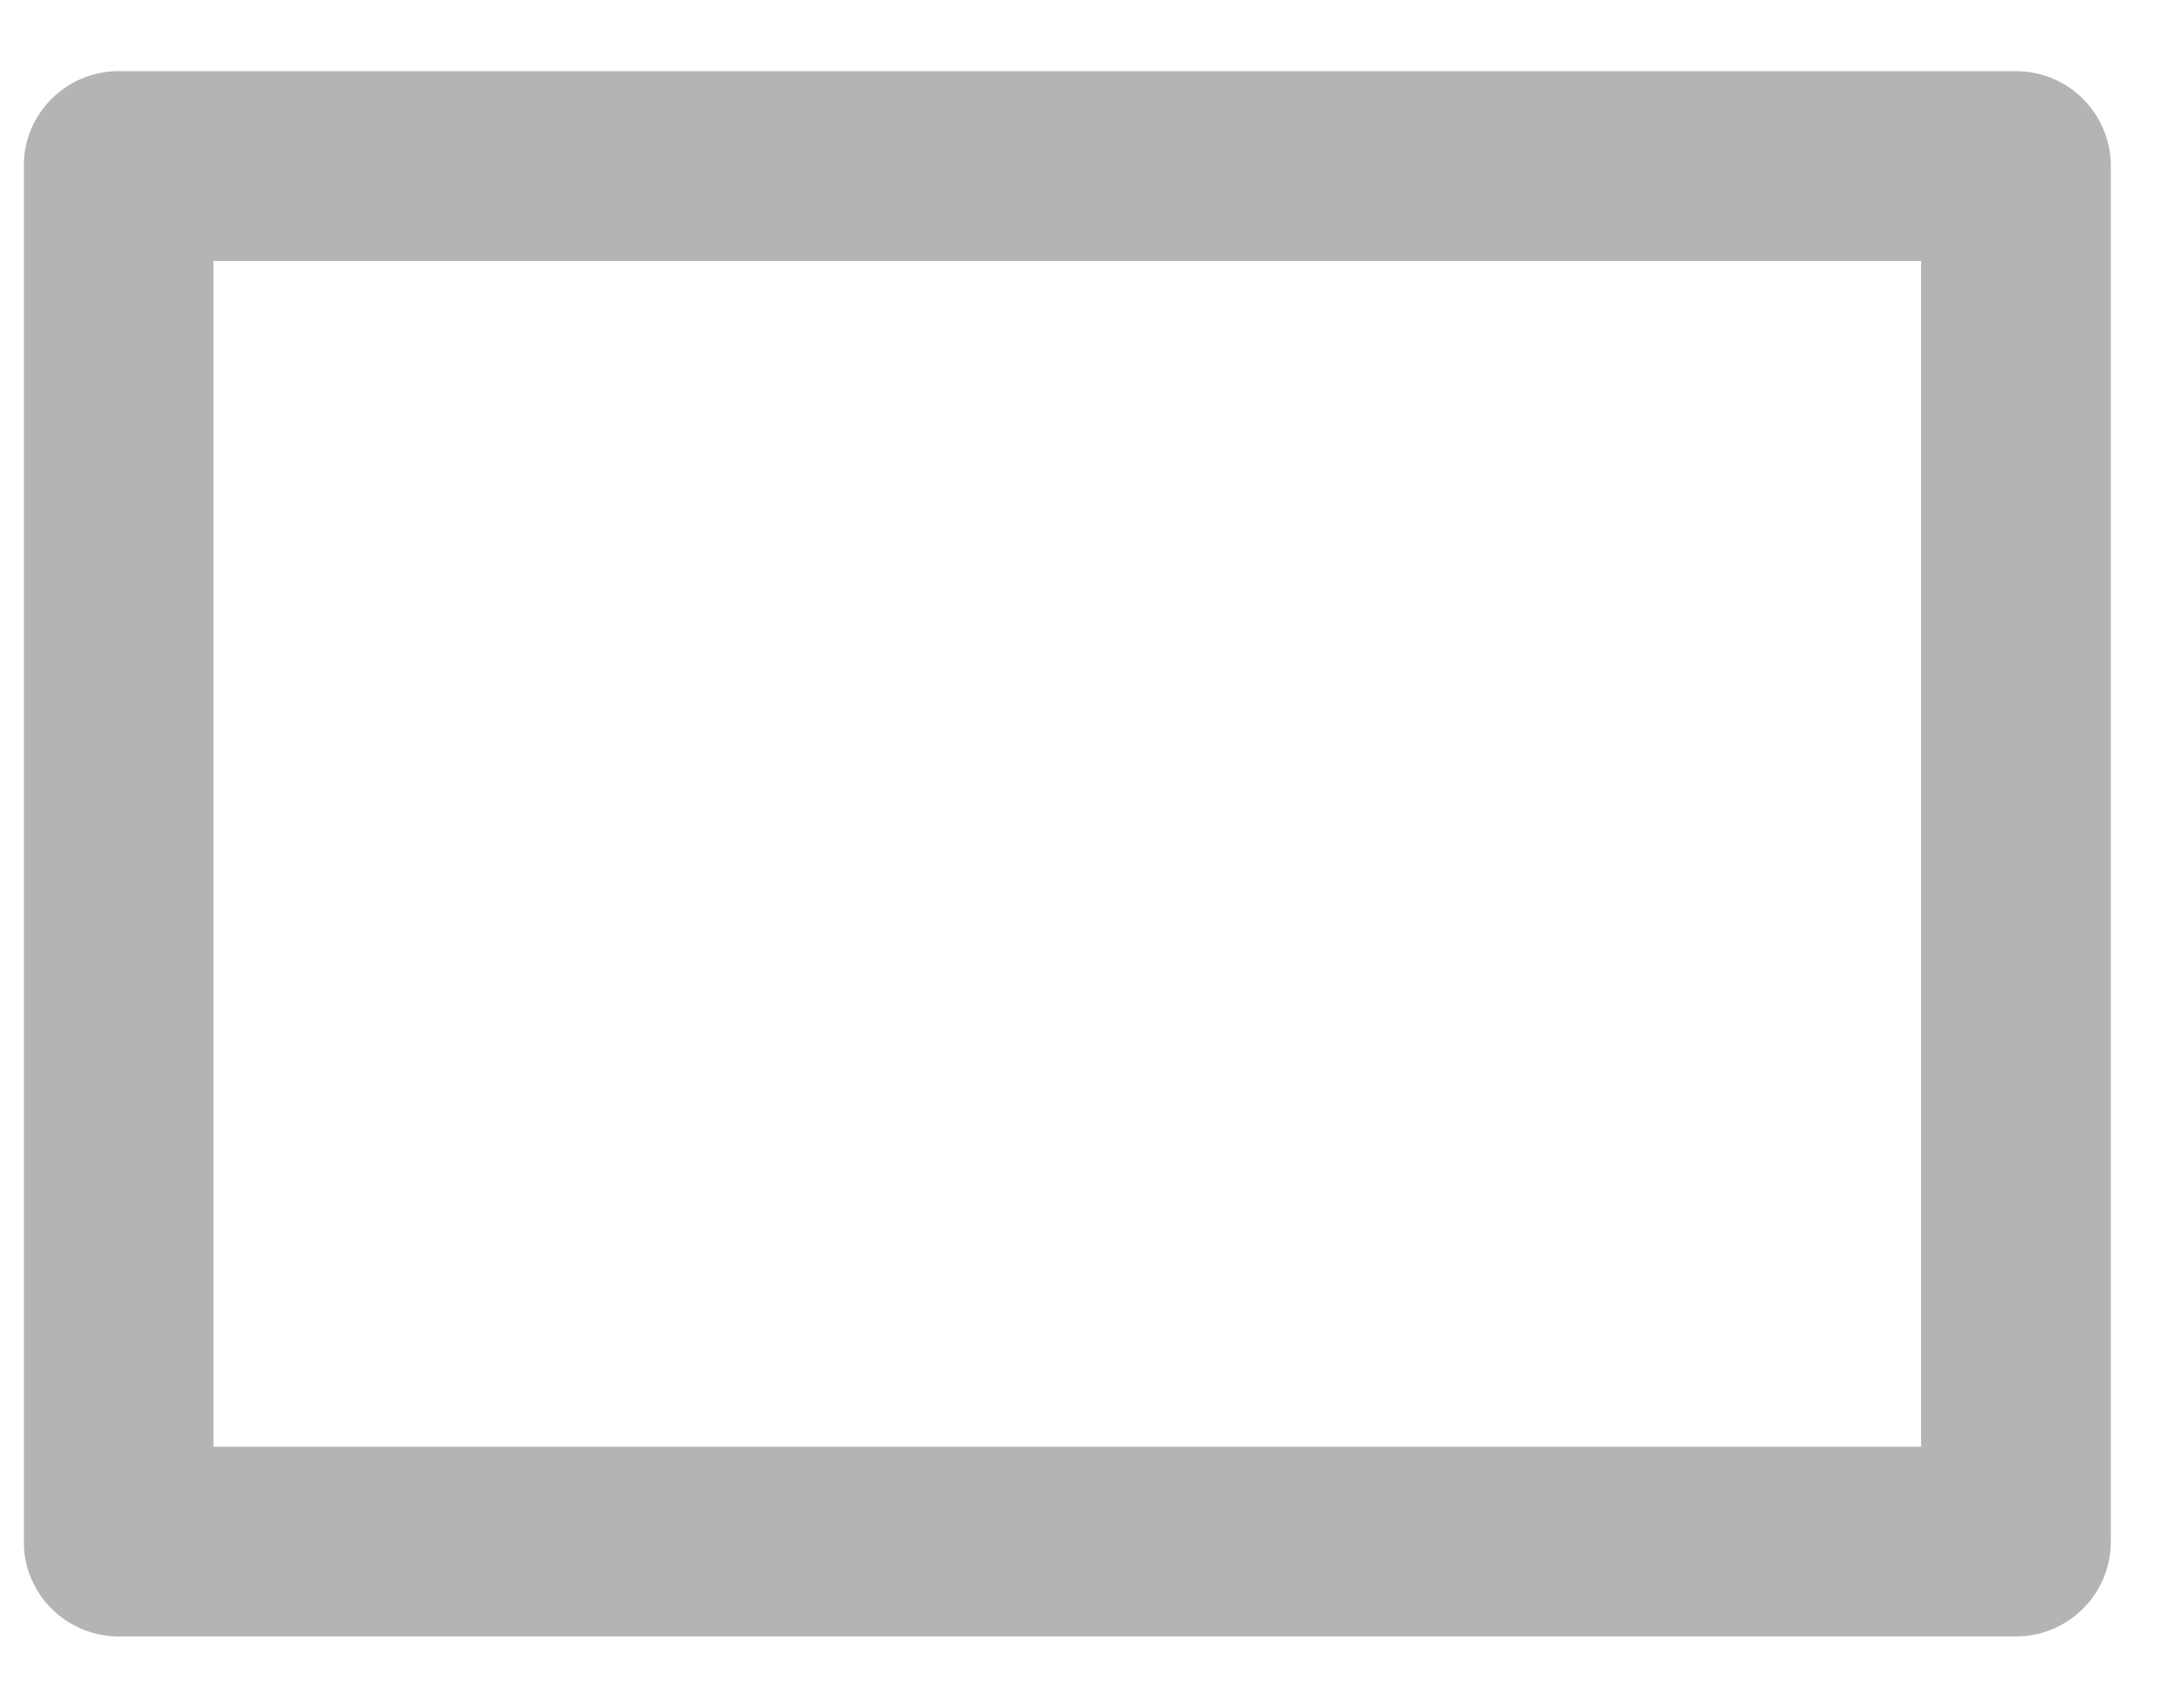
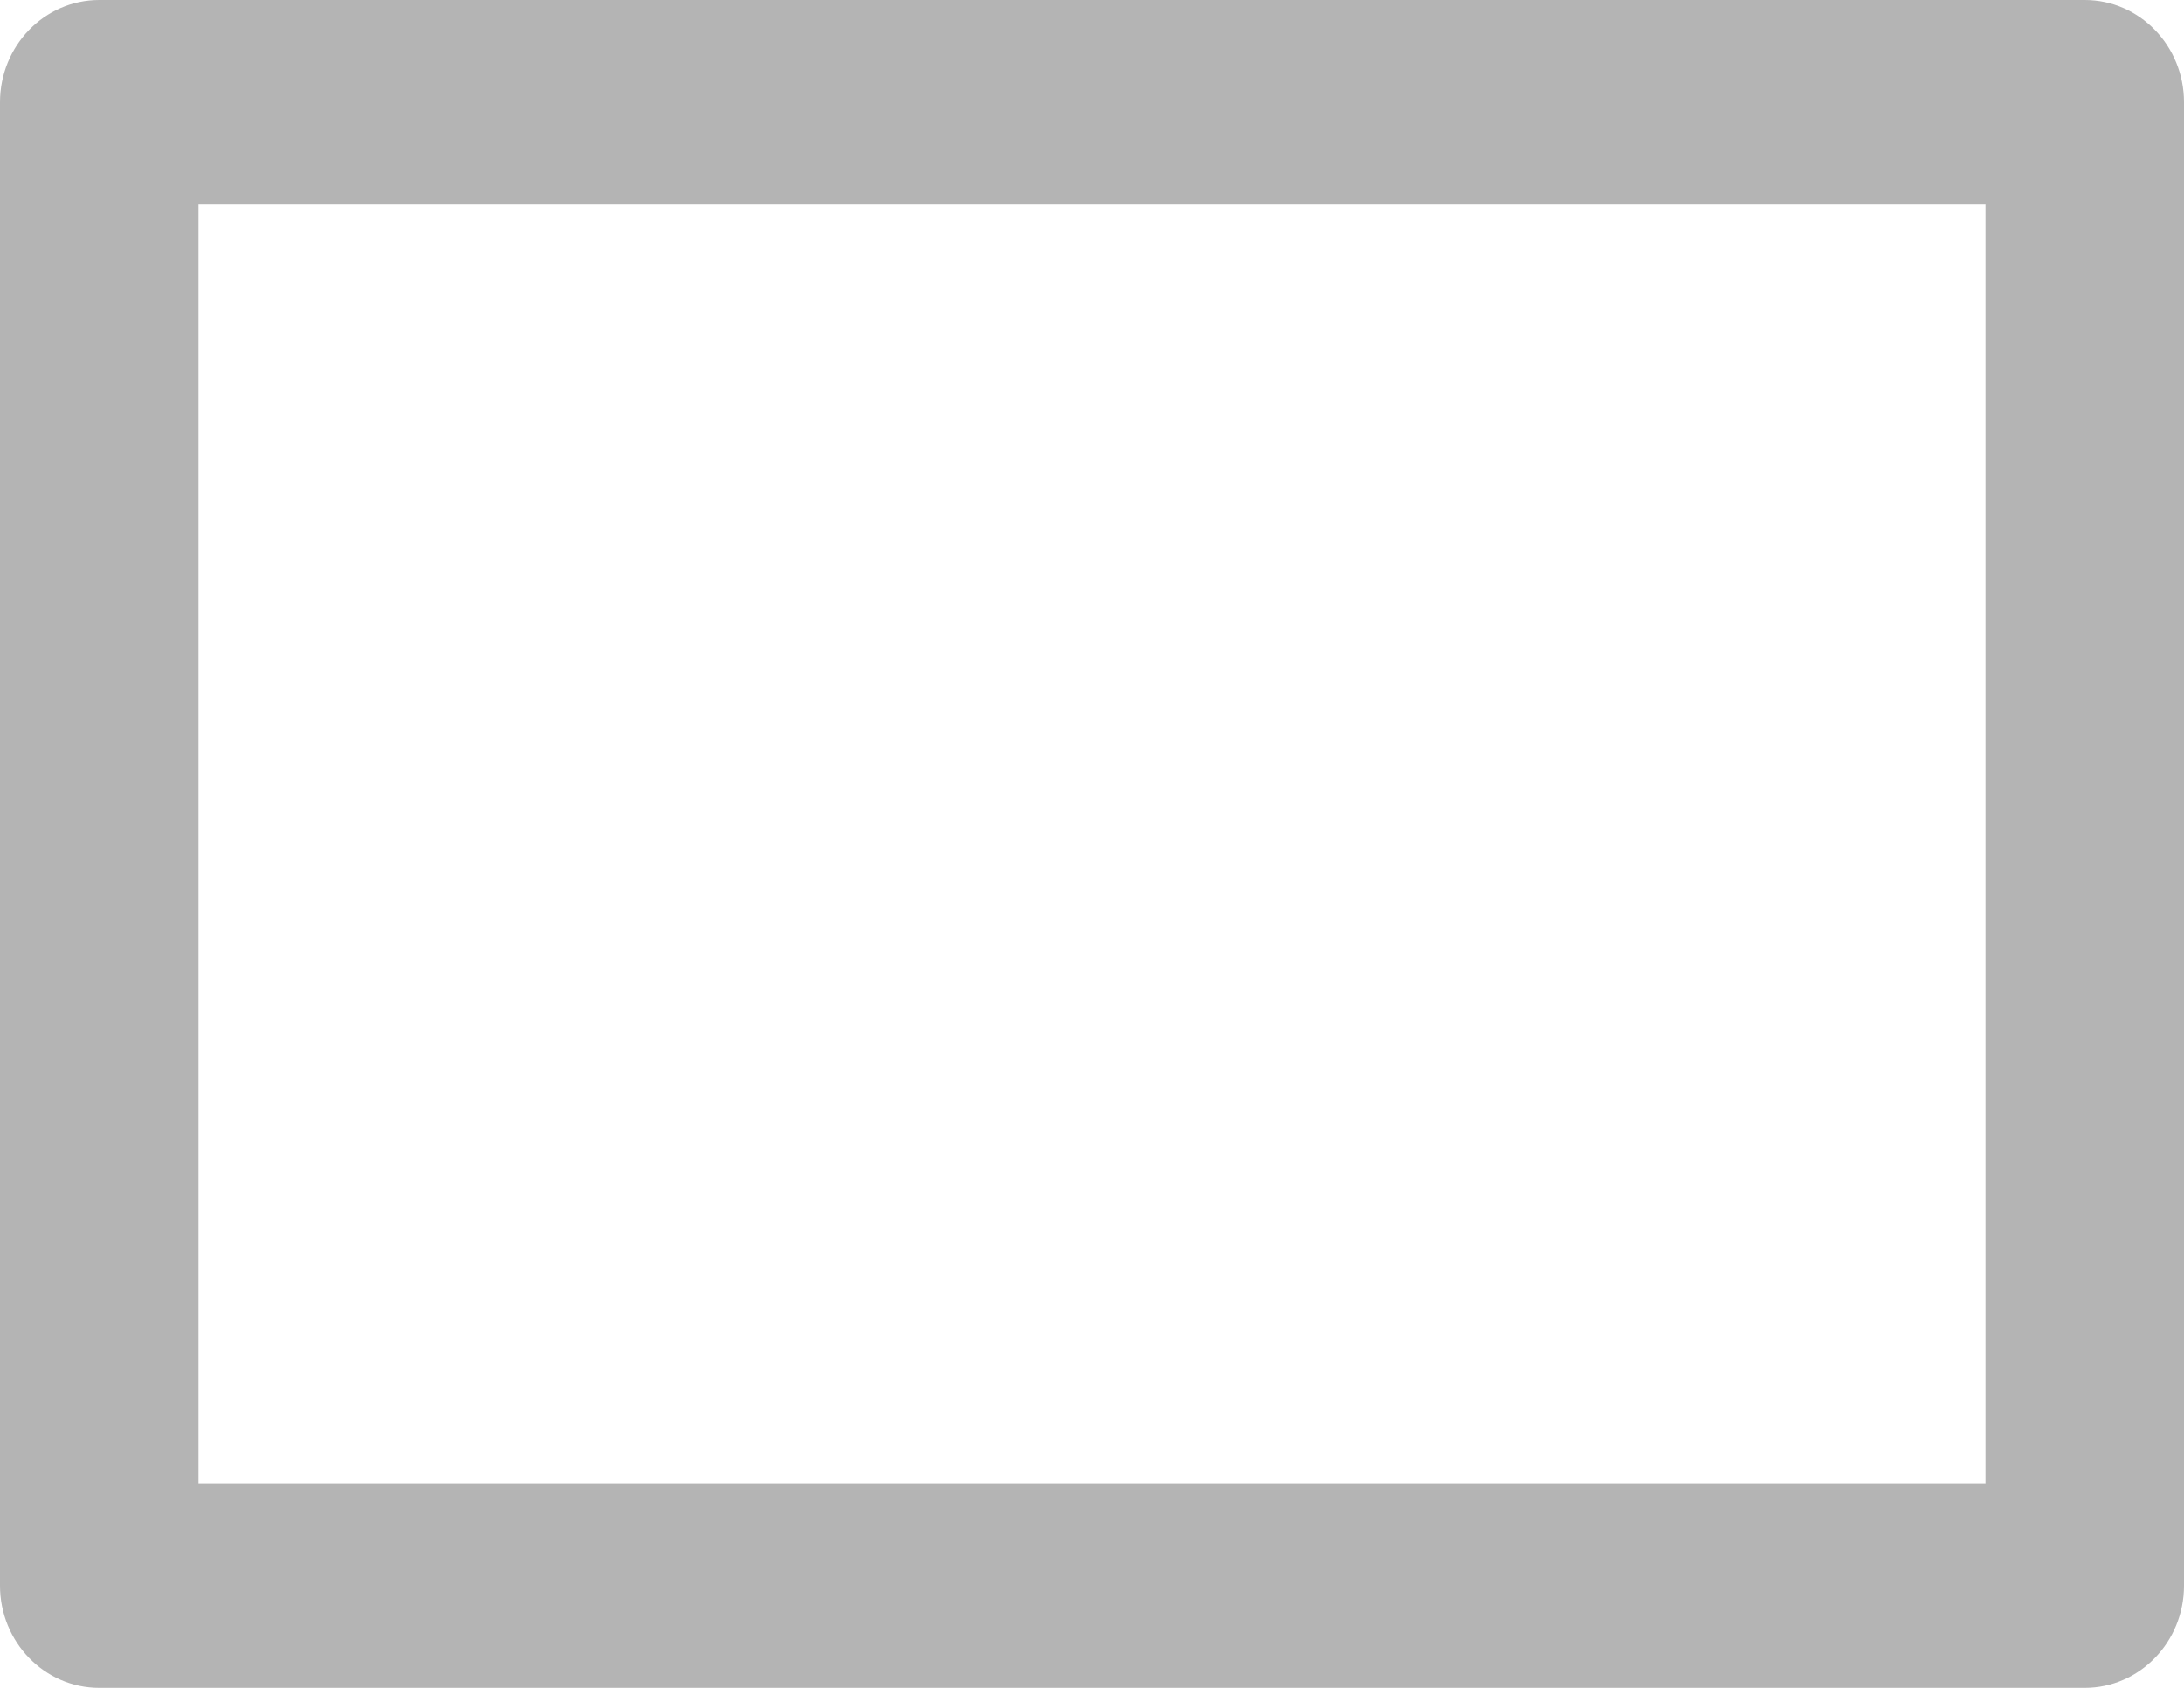
- <svg xmlns="http://www.w3.org/2000/svg" width="23" height="18" viewBox="0 0 23 18" fill="none">
-   <mask id="mask0" mask-type="alpha" maskUnits="userSpaceOnUse" x="0" y="0" width="23" height="18">
-     <path fill-rule="evenodd" clip-rule="evenodd" d="M2.25 15.25L20.25 15.25V2.75L2.25 2.75L2.25 15.25ZM0.25 16.25C0.25 16.802 0.698 17.25 1.25 17.25H21.25C21.802 17.25 22.25 16.802 22.25 16.25V1.75C22.25 1.198 21.802 0.75 21.25 0.75H1.25C0.698 0.75 0.25 1.198 0.25 1.75L0.25 16.25Z" fill="black" />
+ <svg xmlns="http://www.w3.org/2000/svg" width="22" height="17" viewBox="0 0 22 17" fill="none">
+   <mask id="a" mask-type="alpha" maskUnits="userSpaceOnUse" x="0" y="0" width="22" height="17">
+     <path fill-rule="evenodd" clip-rule="evenodd" d="M2 14.939H20V2.061H2V14.939ZM0 15.97C0 16.539 0.448 17 1 17H21C21.552 17 22 16.539 22 15.97V1.03C22 0.461 21.552 0 21 0H1C0.448 0 0 0.461 0 1.03V15.97Z" fill="black" />
  </mask>
-   <g mask="url(#mask0)">
-     <rect x="0.25" y="29.25" width="40" height="32" transform="rotate(-90 0.25 29.25)" fill="#B4B4B4" />
+   <g mask="url(#a)">
+     <path d="M0 -11.5L0 28.5L32 28.5V-11.5H0Z" fill="#B4B4B4" />
  </g>
</svg>
